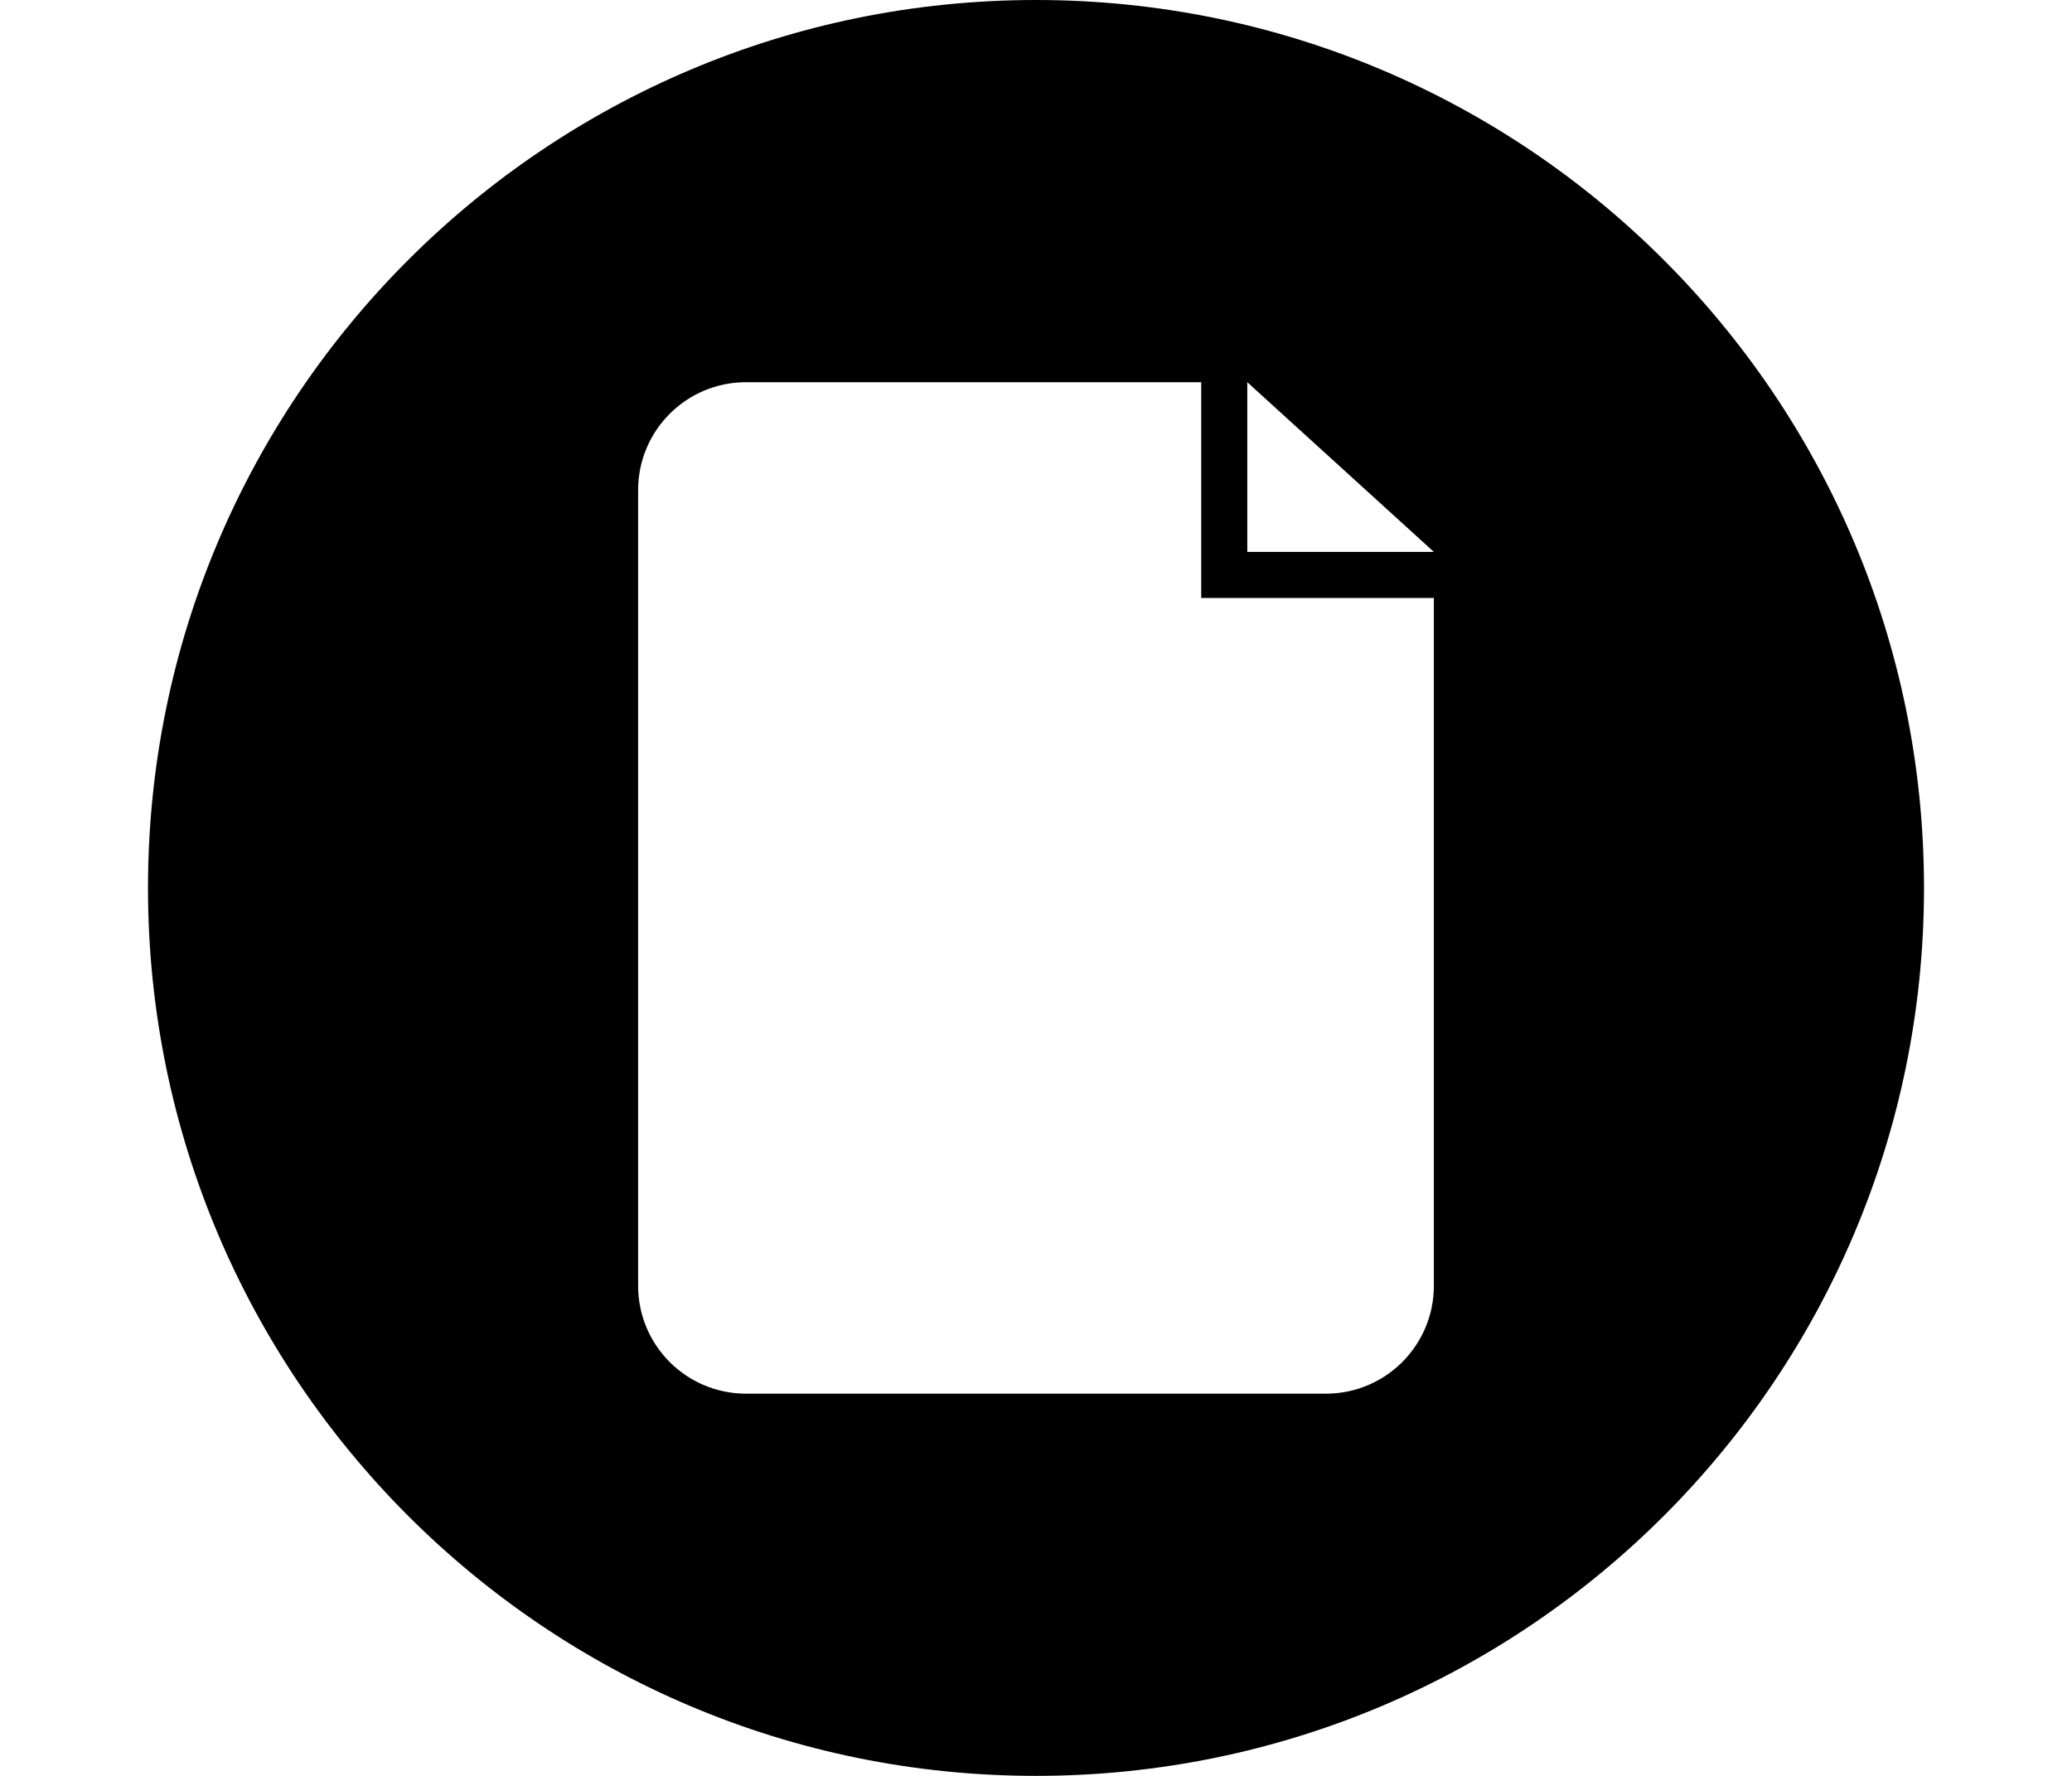
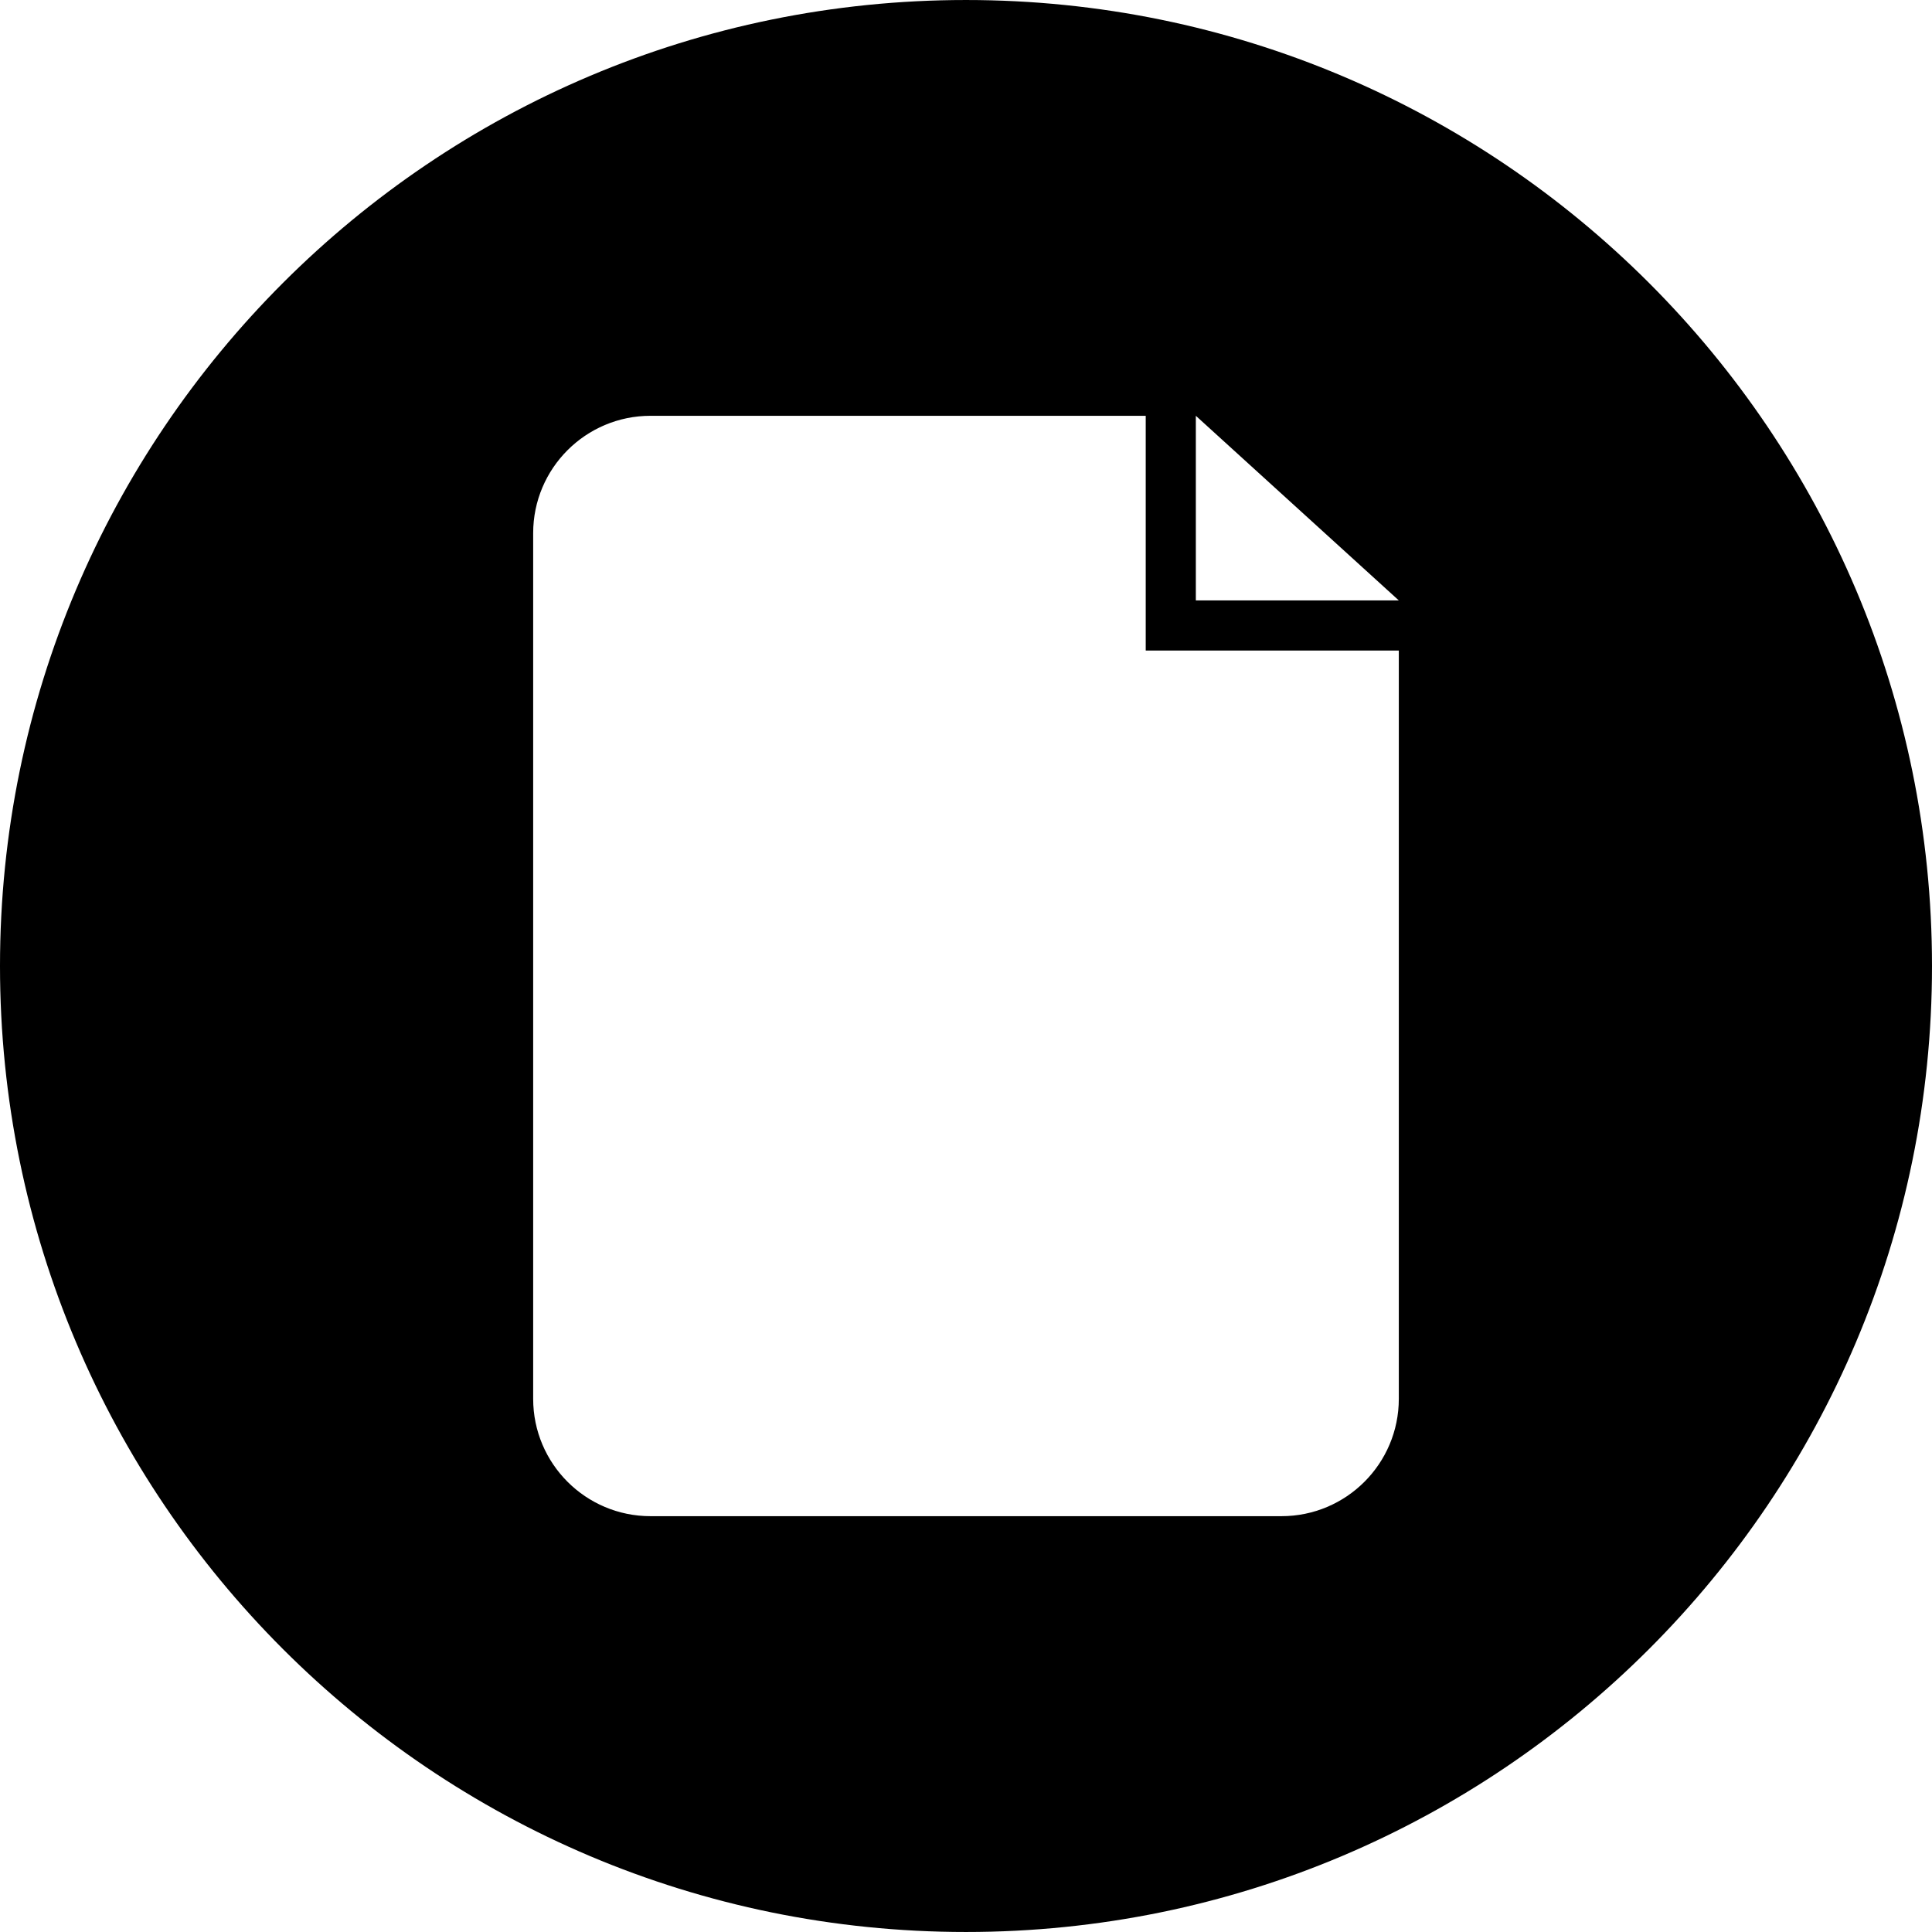
- <svg xmlns="http://www.w3.org/2000/svg" version="1.1" id="Layer_1" x="0px" y="0px" viewBox="0 0 299.998 299.998" style="enable-background:new 0 0 299.998 299.998;" xml:space="preserve" height="24" width="28">
+ <svg xmlns="http://www.w3.org/2000/svg" version="1.1" id="Layer_1" x="0px" y="0px" viewBox="0 0 299.998 299.998" style="enable-background:new 0 0 299.998 299.998;" xml:space="preserve" height="24" width="24">
  <g>
    <g>
      <path d="M149.995,0.001C67.156,0.001,0,67.16,0,149.999s67.156,149.997,149.995,149.997s150.003-67.161,150.003-149.997    C299.997,67.157,232.834,0.001,149.995,0.001z M217.205,217.204c0,10.066-8.159,18.225-18.223,18.225h-97.967    c-10.068,0-18.225-8.159-18.225-18.225V82.79c0-10.066,8.159-18.225,18.225-18.225h76.892v36.45h39.298V217.204z M185.688,93.232    V64.563l31.517,28.669H185.688z" />
    </g>
  </g>
  <g>
</g>
  <g>
</g>
  <g>
</g>
  <g>
</g>
  <g>
</g>
  <g>
</g>
  <g>
</g>
  <g>
</g>
  <g>
</g>
  <g>
</g>
  <g>
</g>
  <g>
</g>
  <g>
</g>
  <g>
</g>
  <g>
</g>
</svg>
